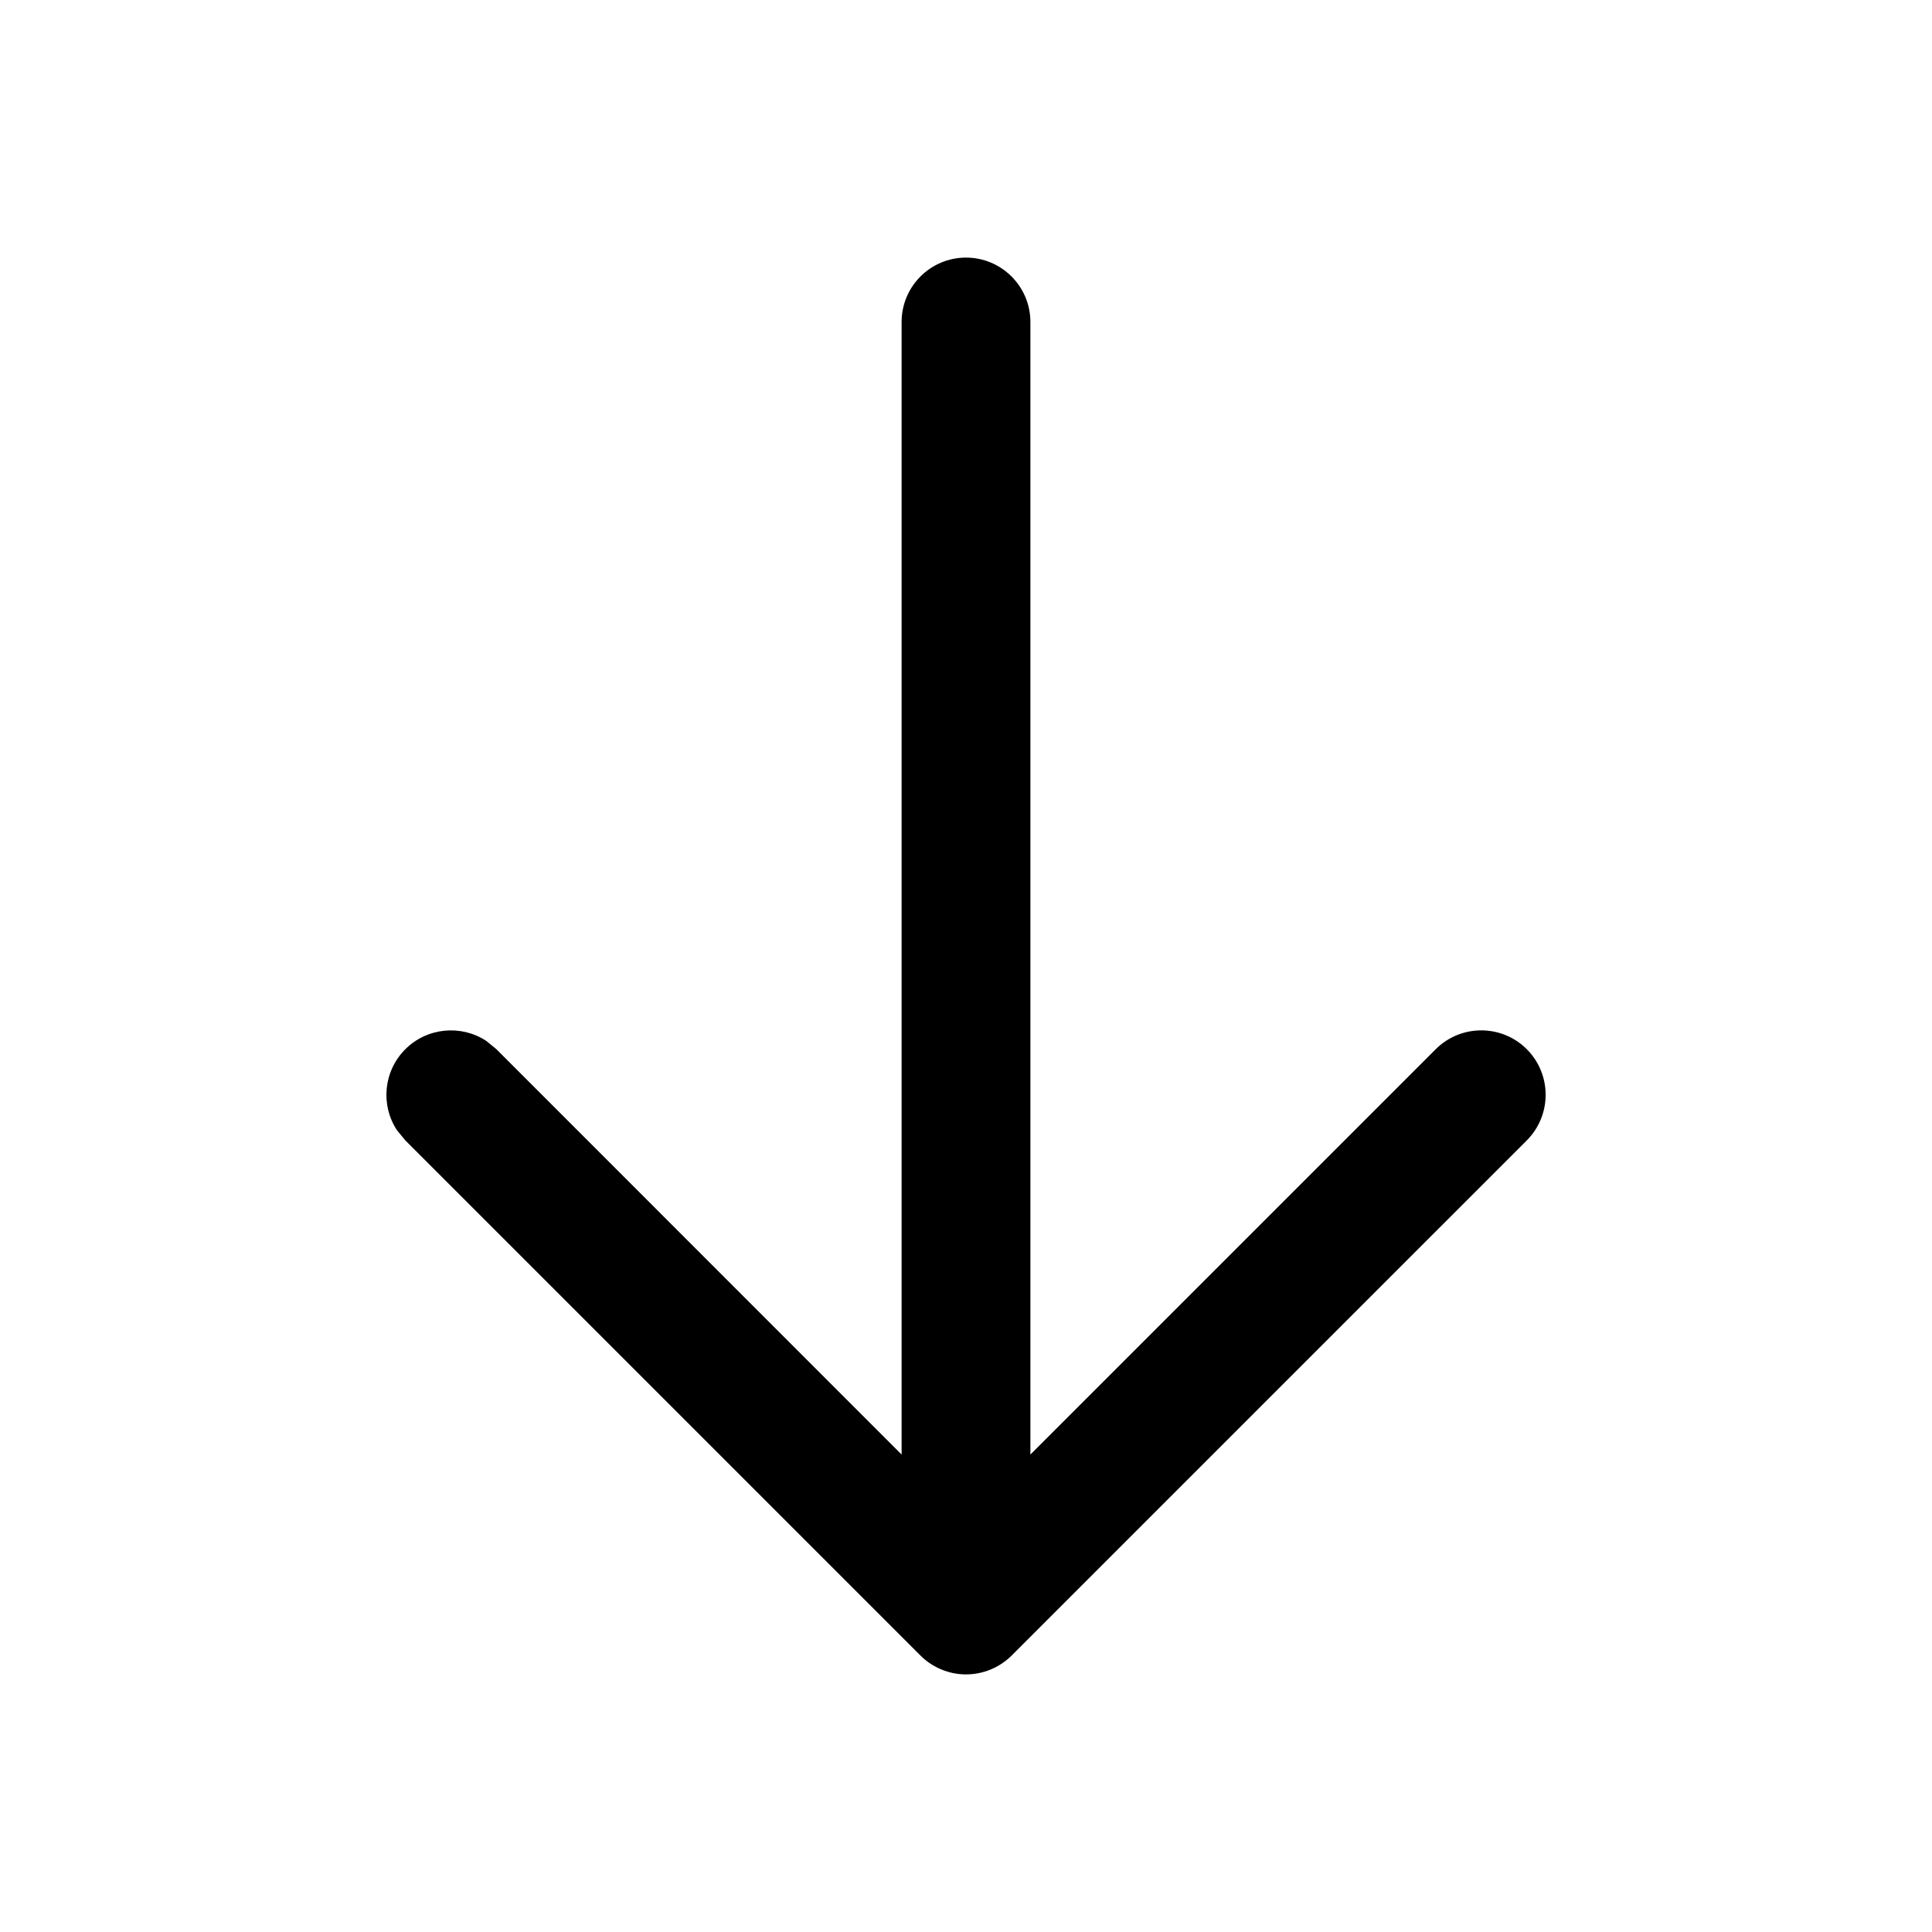
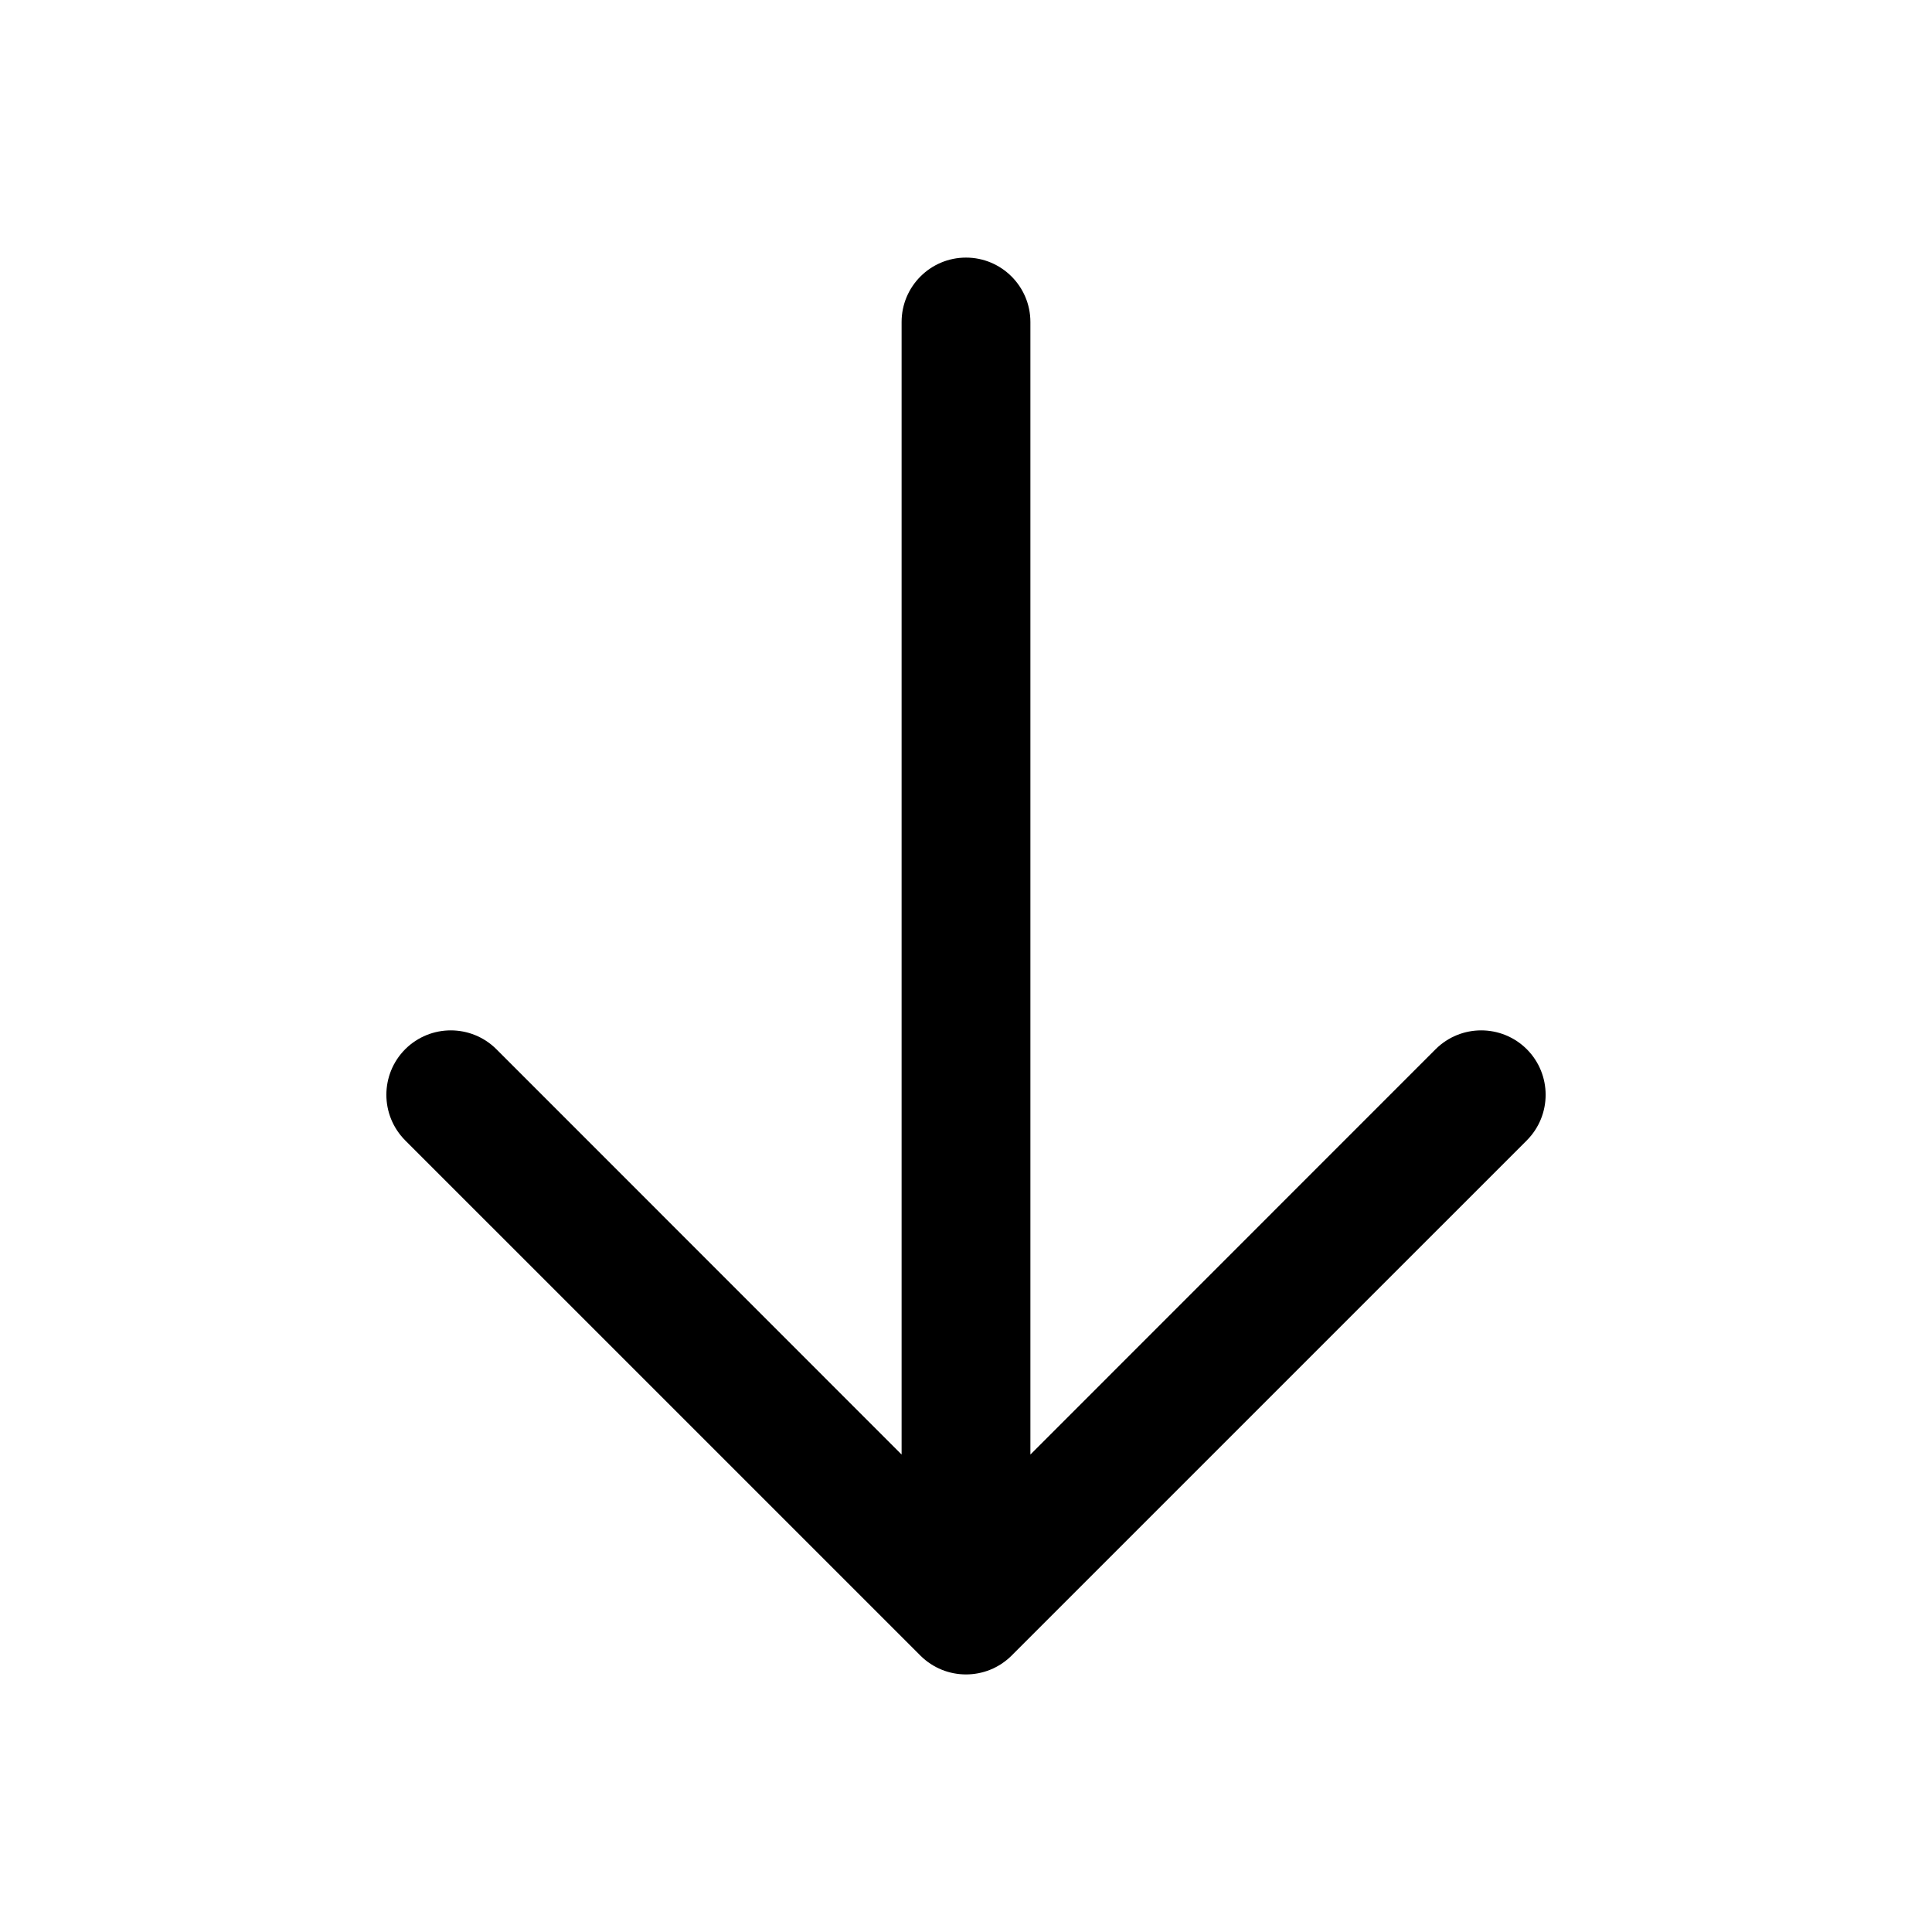
<svg xmlns="http://www.w3.org/2000/svg" width="15" height="15" viewBox="0 0 15 15" fill="none">
-   <path d="M7.5 2C7.776 2 8 2.224 8 2.5V11.293L11.147 8.146C11.342 7.951 11.659 7.951 11.854 8.146C12.049 8.342 12.049 8.658 11.854 8.854L7.854 12.854C7.76 12.947 7.633 13 7.5 13C7.368 13 7.24 12.947 7.147 12.854L3.147 8.854L3.082 8.775C2.954 8.581 2.976 8.317 3.147 8.146C3.318 7.976 3.582 7.954 3.776 8.082L3.854 8.146L7 11.293V2.5C7 2.224 7.224 2 7.5 2Z" fill="currentColor" />
+   <path d="M11.854 8.146C12.049 8.342 12.049 8.658 11.854 8.854L7.854 12.854C7.658 13.049 7.342 13.049 7.146 12.854L3.146 8.854C2.951 8.658 2.951 8.342 3.146 8.146C3.342 7.951 3.658 7.951 3.854 8.146L7 11.293L7 2.5C7 2.224 7.224 2 7.5 2C7.776 2 8 2.224 8 2.5L8 11.293L11.146 8.146C11.342 7.951 11.658 7.951 11.854 8.146Z" fill="currentColor" />
</svg>
